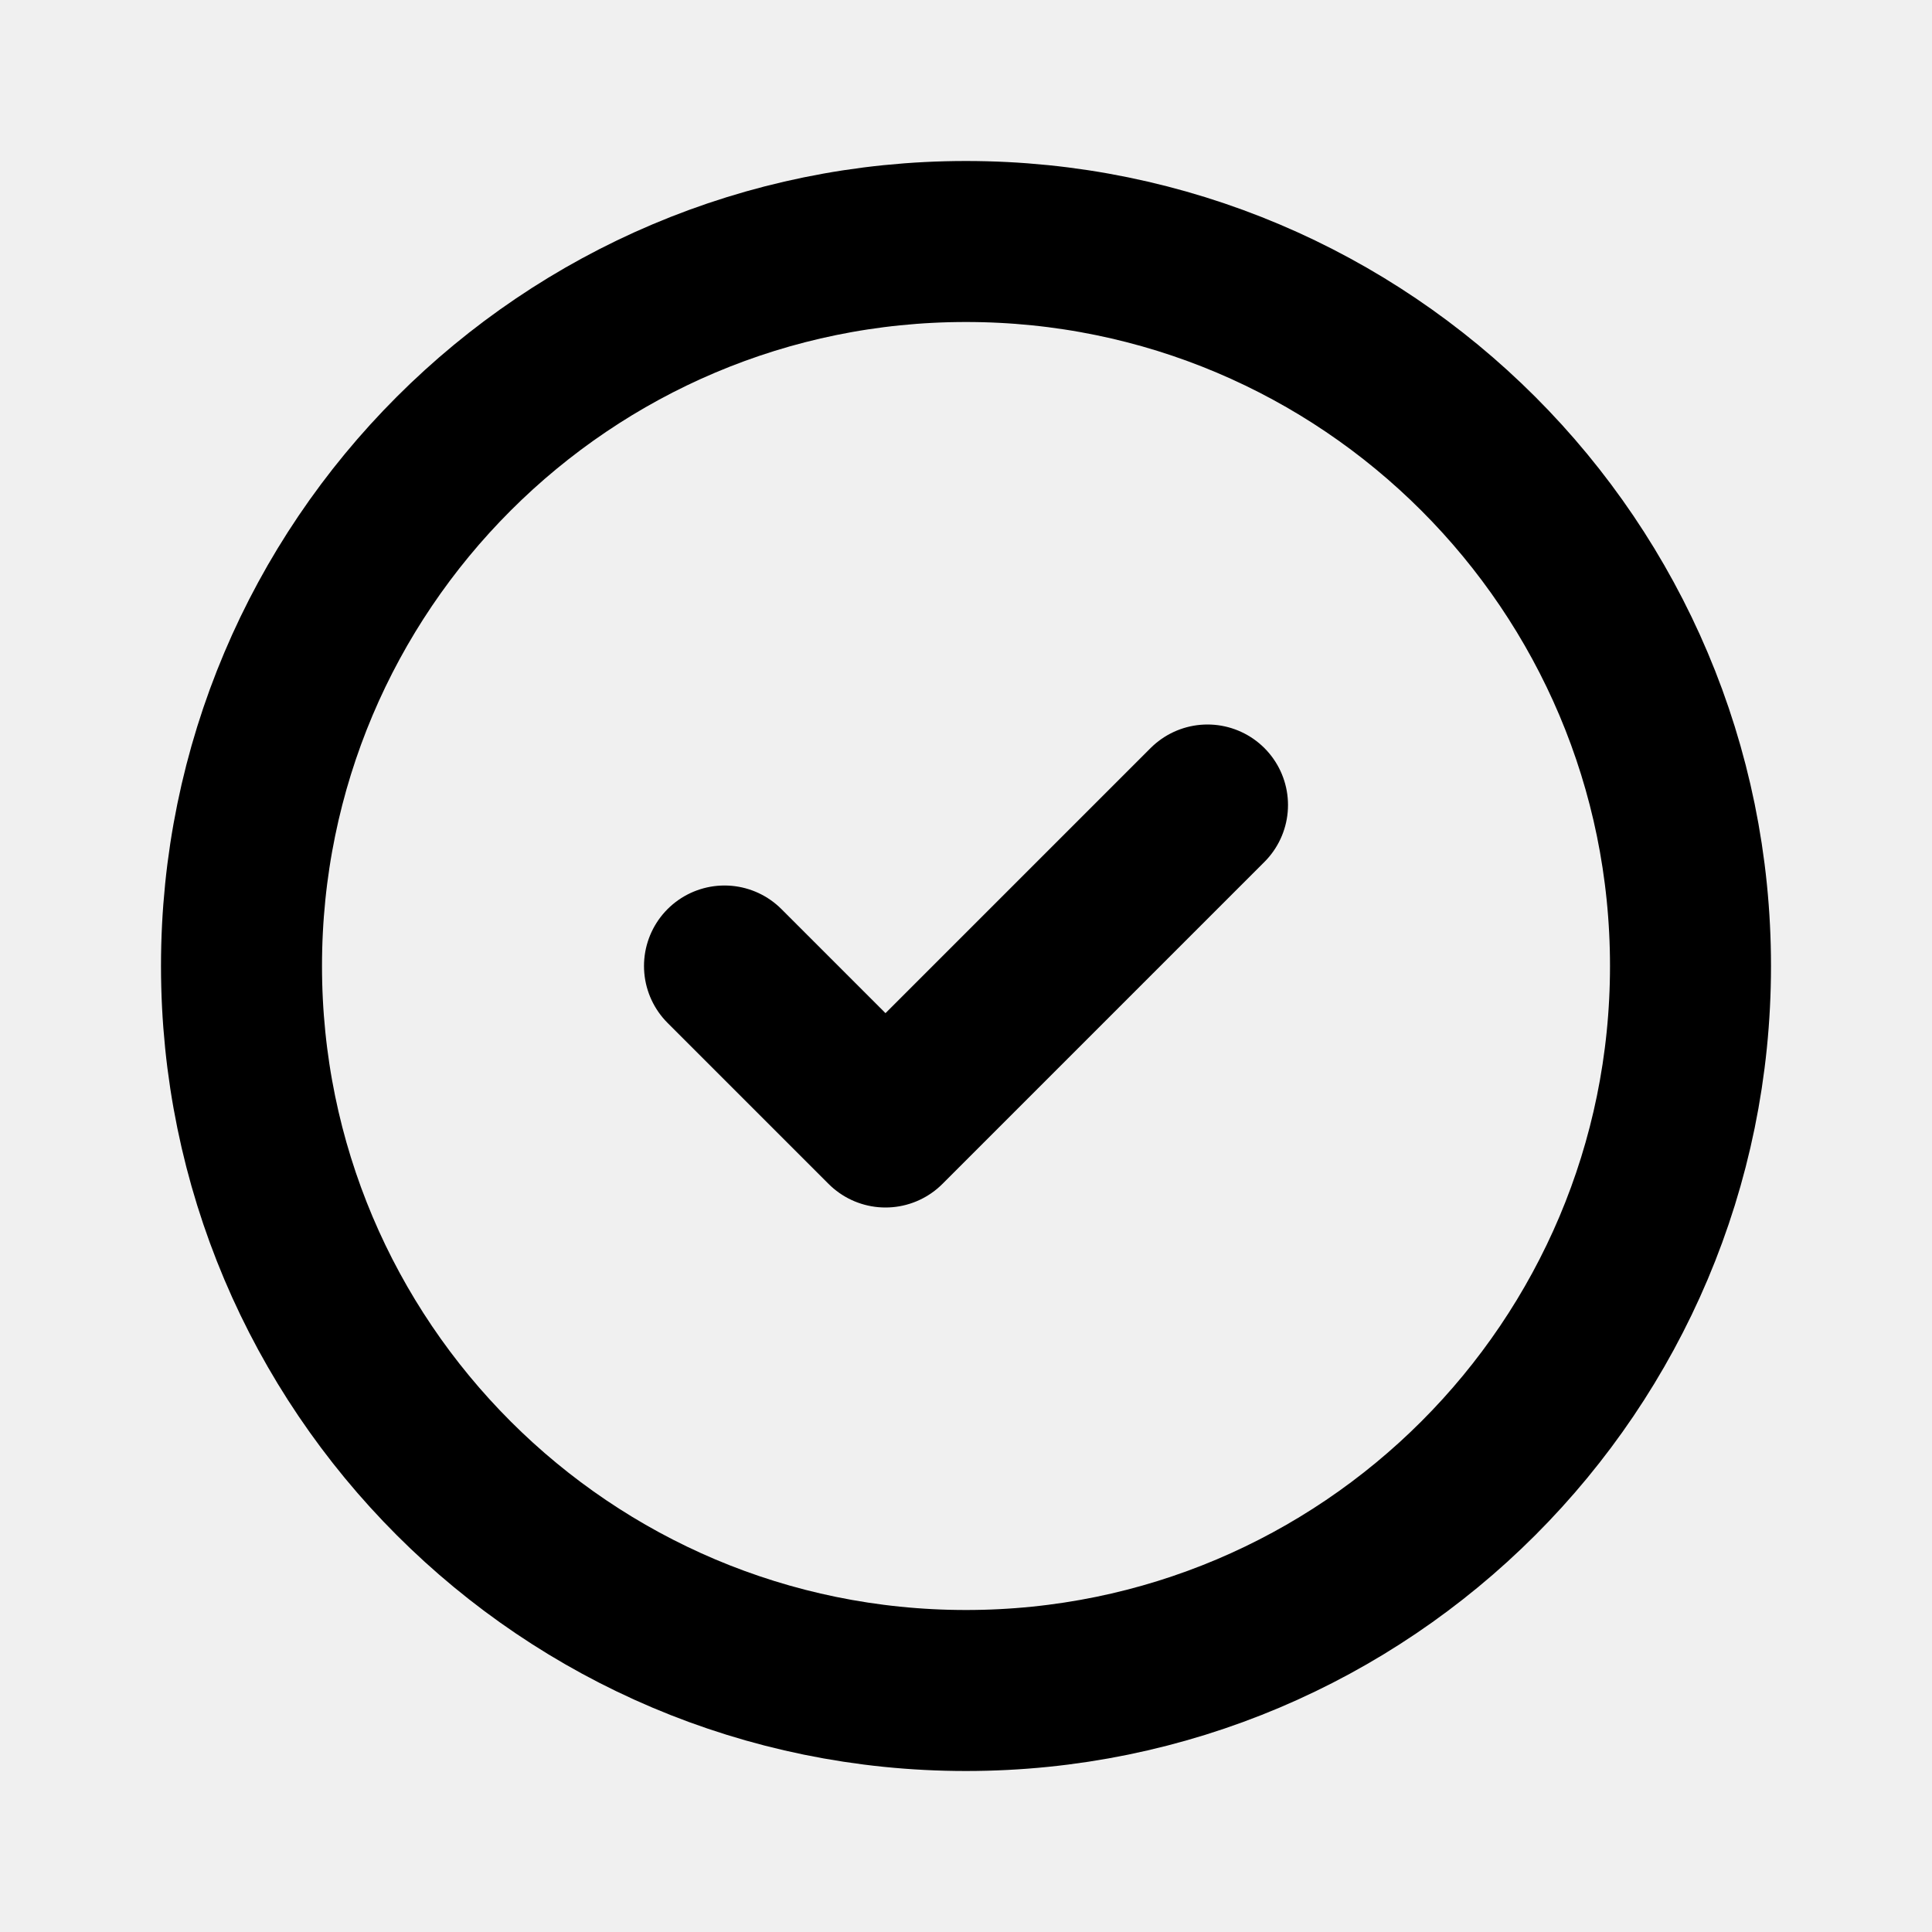
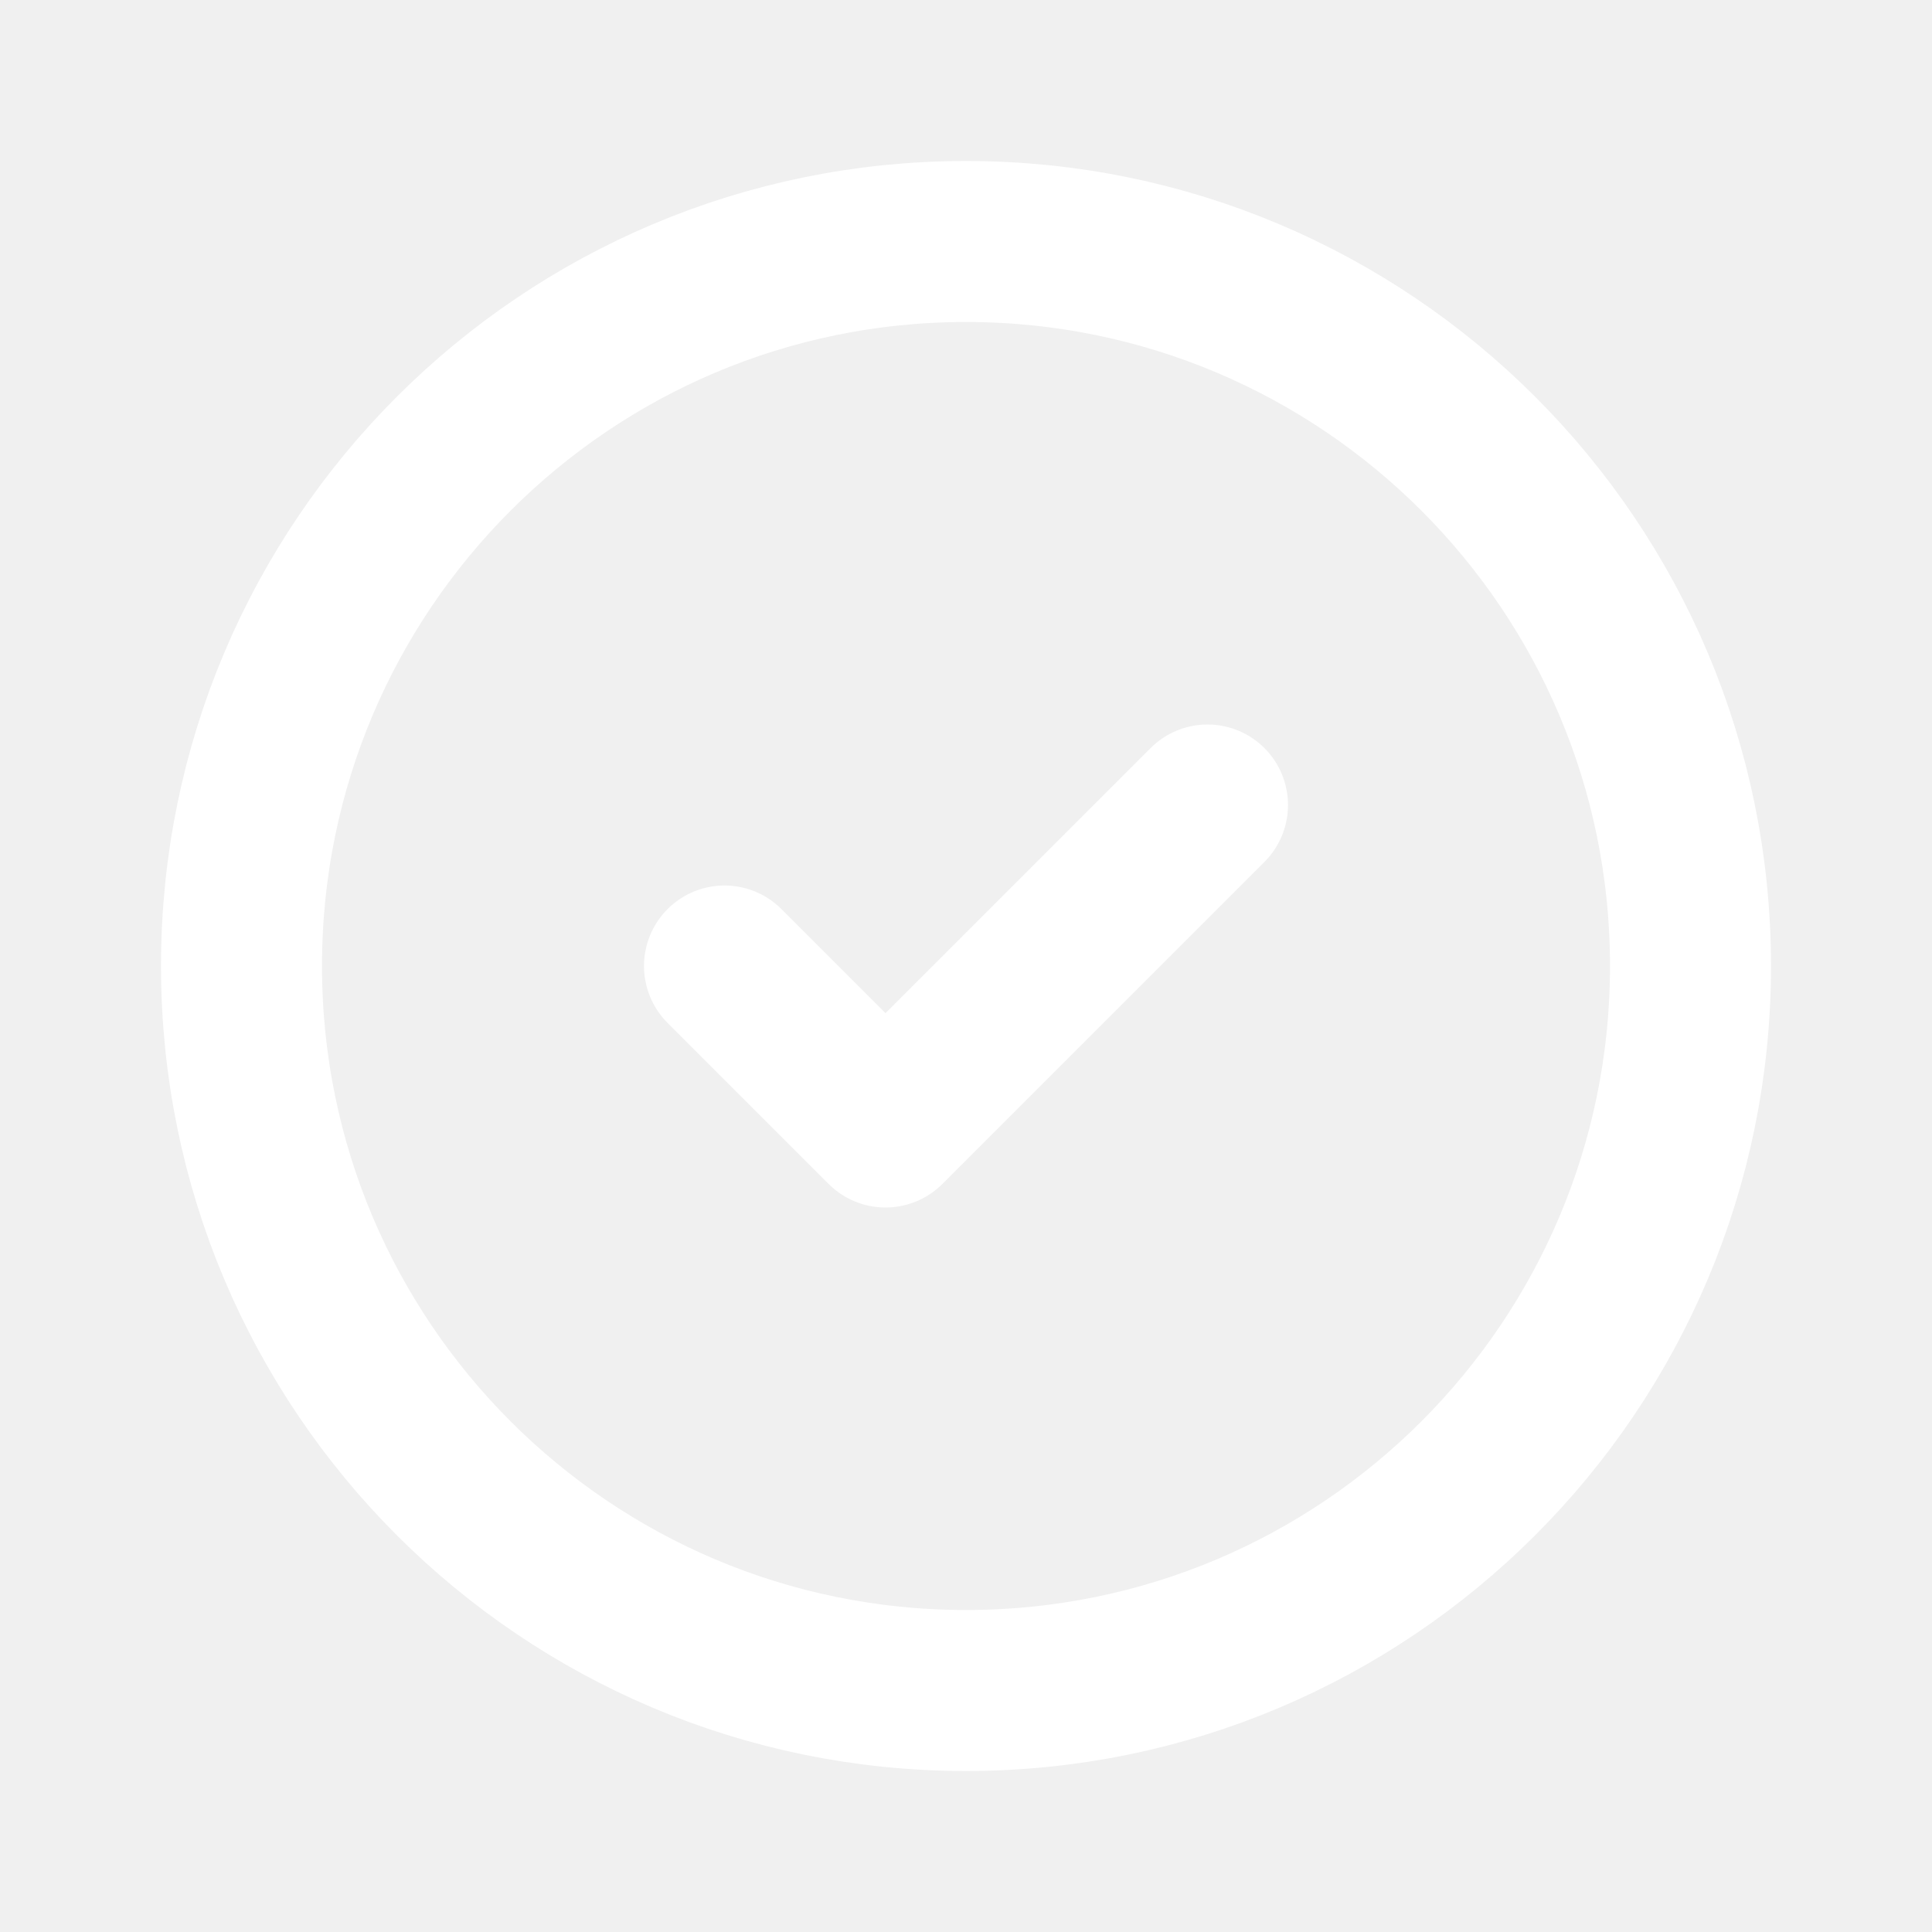
- <svg xmlns="http://www.w3.org/2000/svg" class="h-6 w-6" fill="none" viewBox="0 0 24 24" stroke="currentColor">
+ <svg xmlns="http://www.w3.org/2000/svg" class="h-10 w-10 text-white" fill="none" viewBox="0 0 24 24" stroke="#FFFFFF">
  <path stroke-linecap="round" stroke-linejoin="round" stroke-width="2" d="M9 12l2 2 4-4m6 2a9 9 0 11-18 0 9 9 0 0118 0z" />
</svg>
